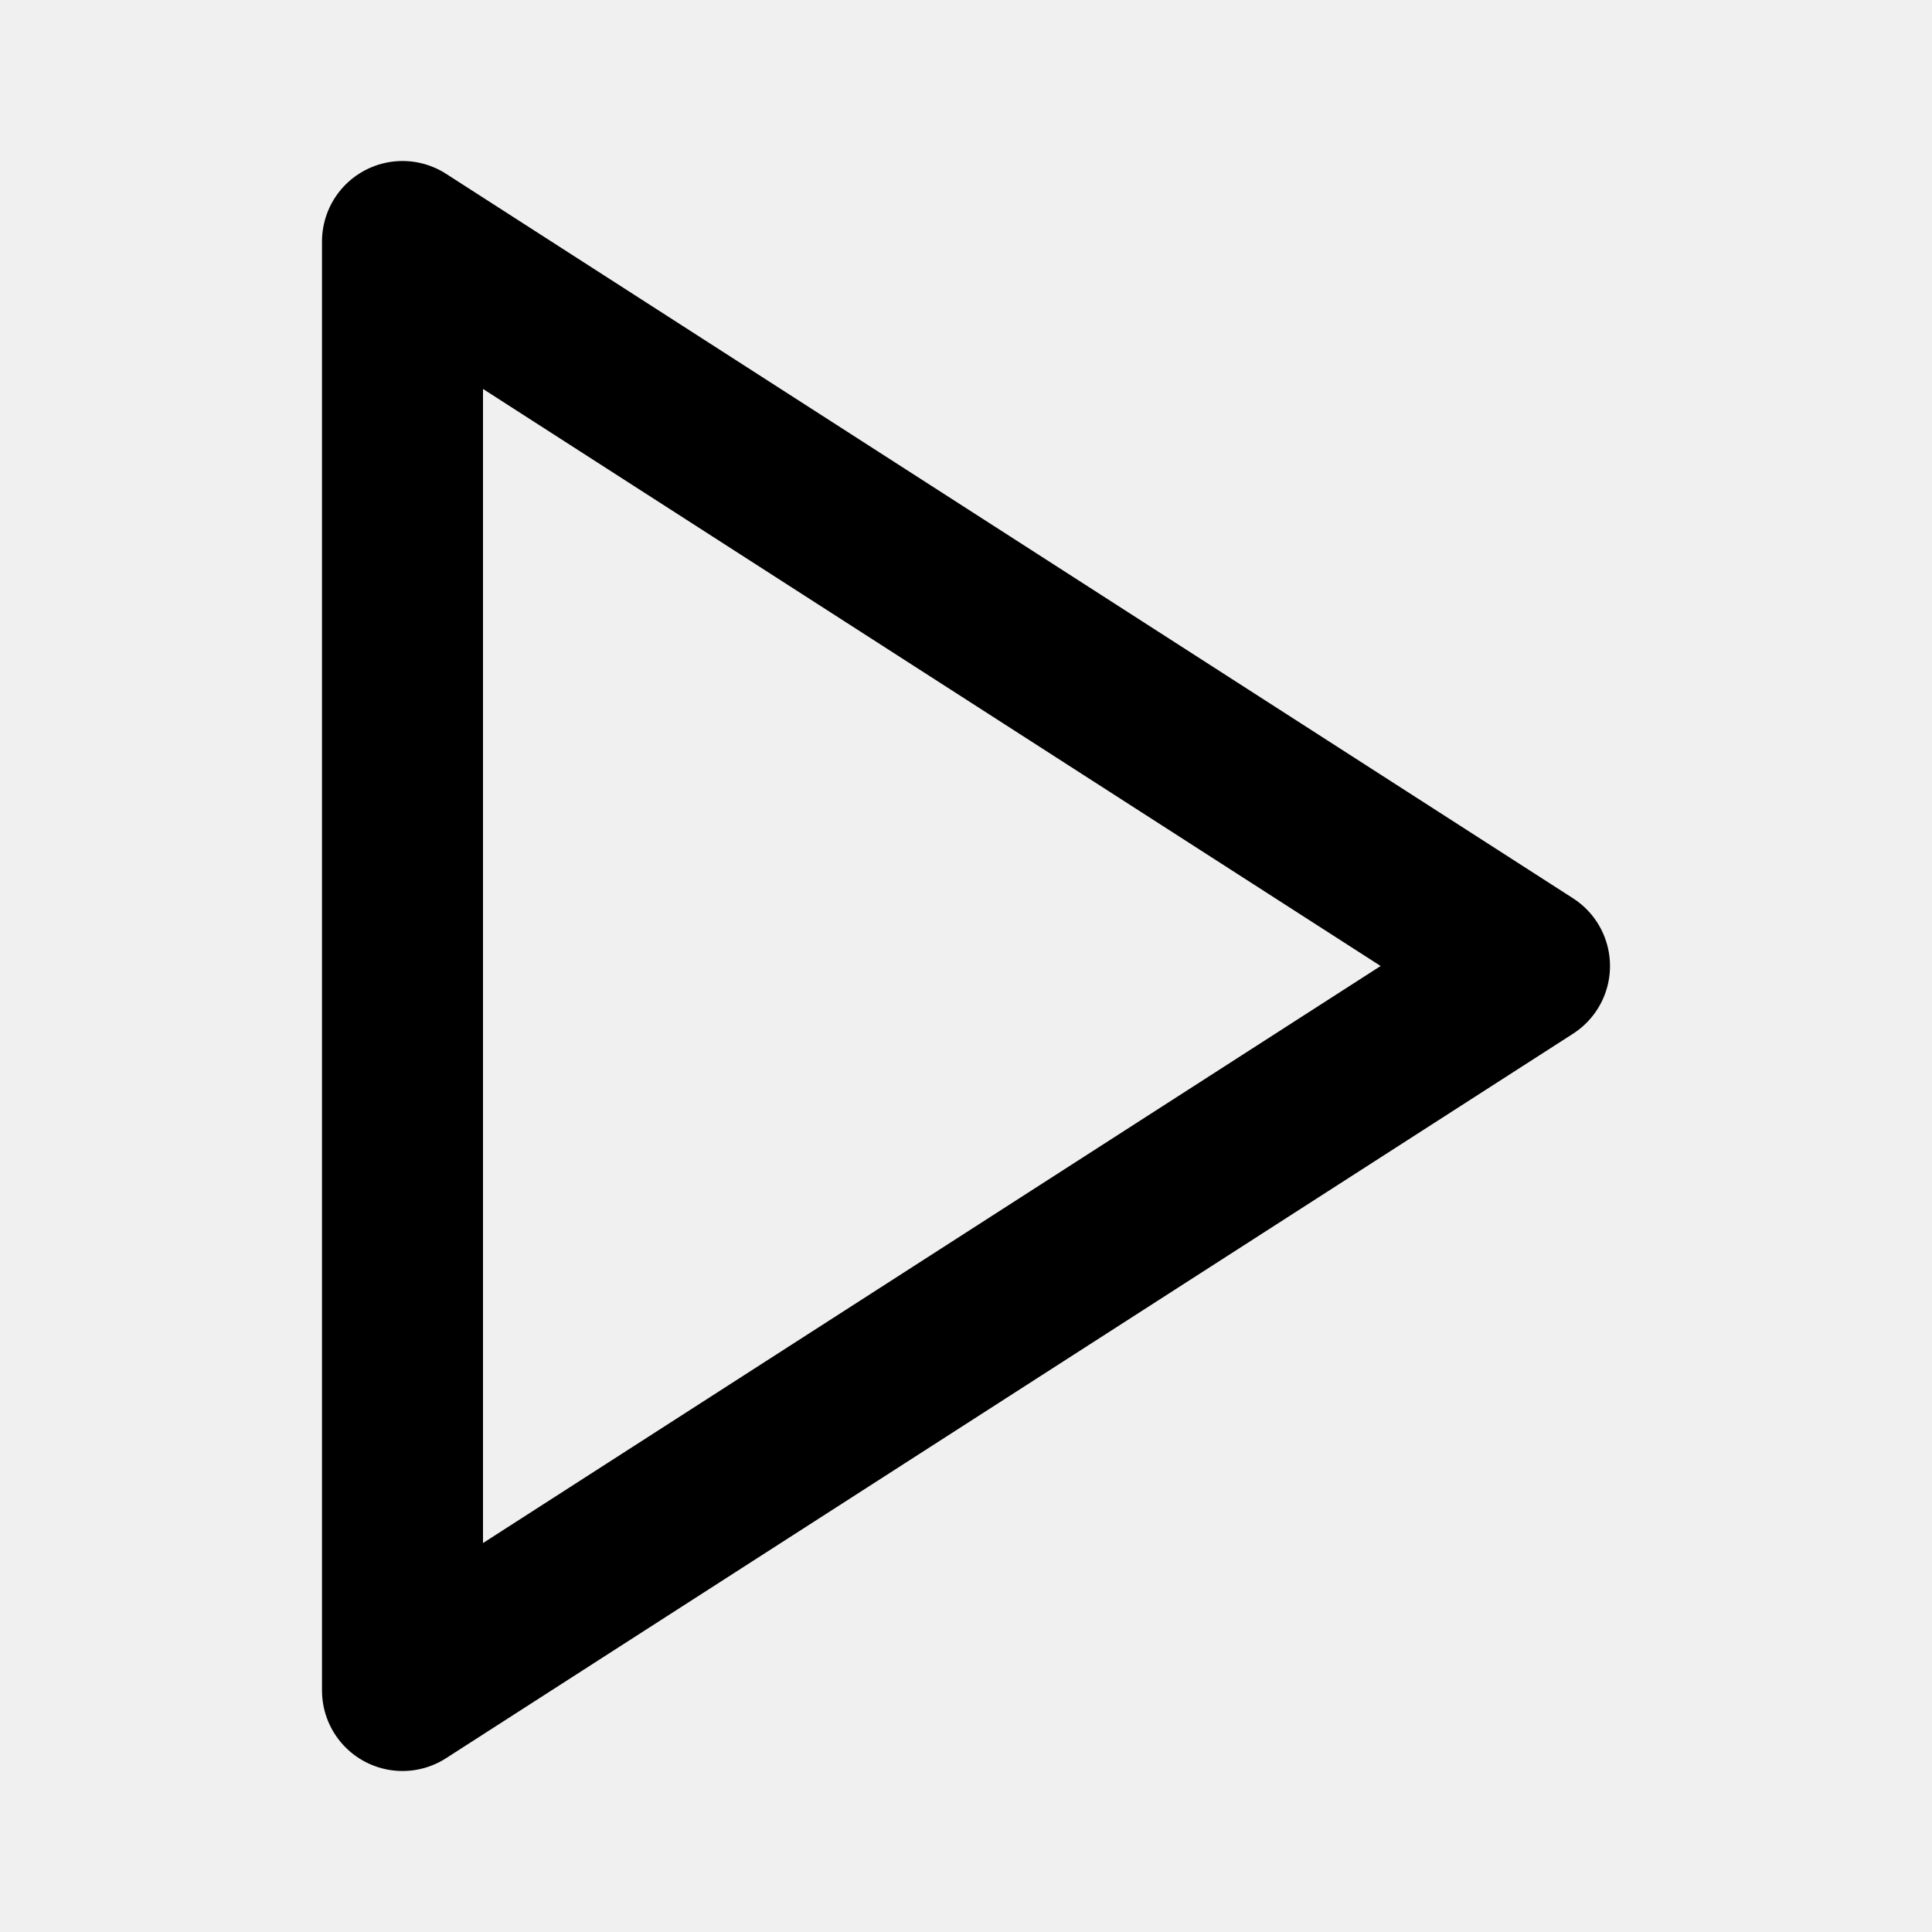
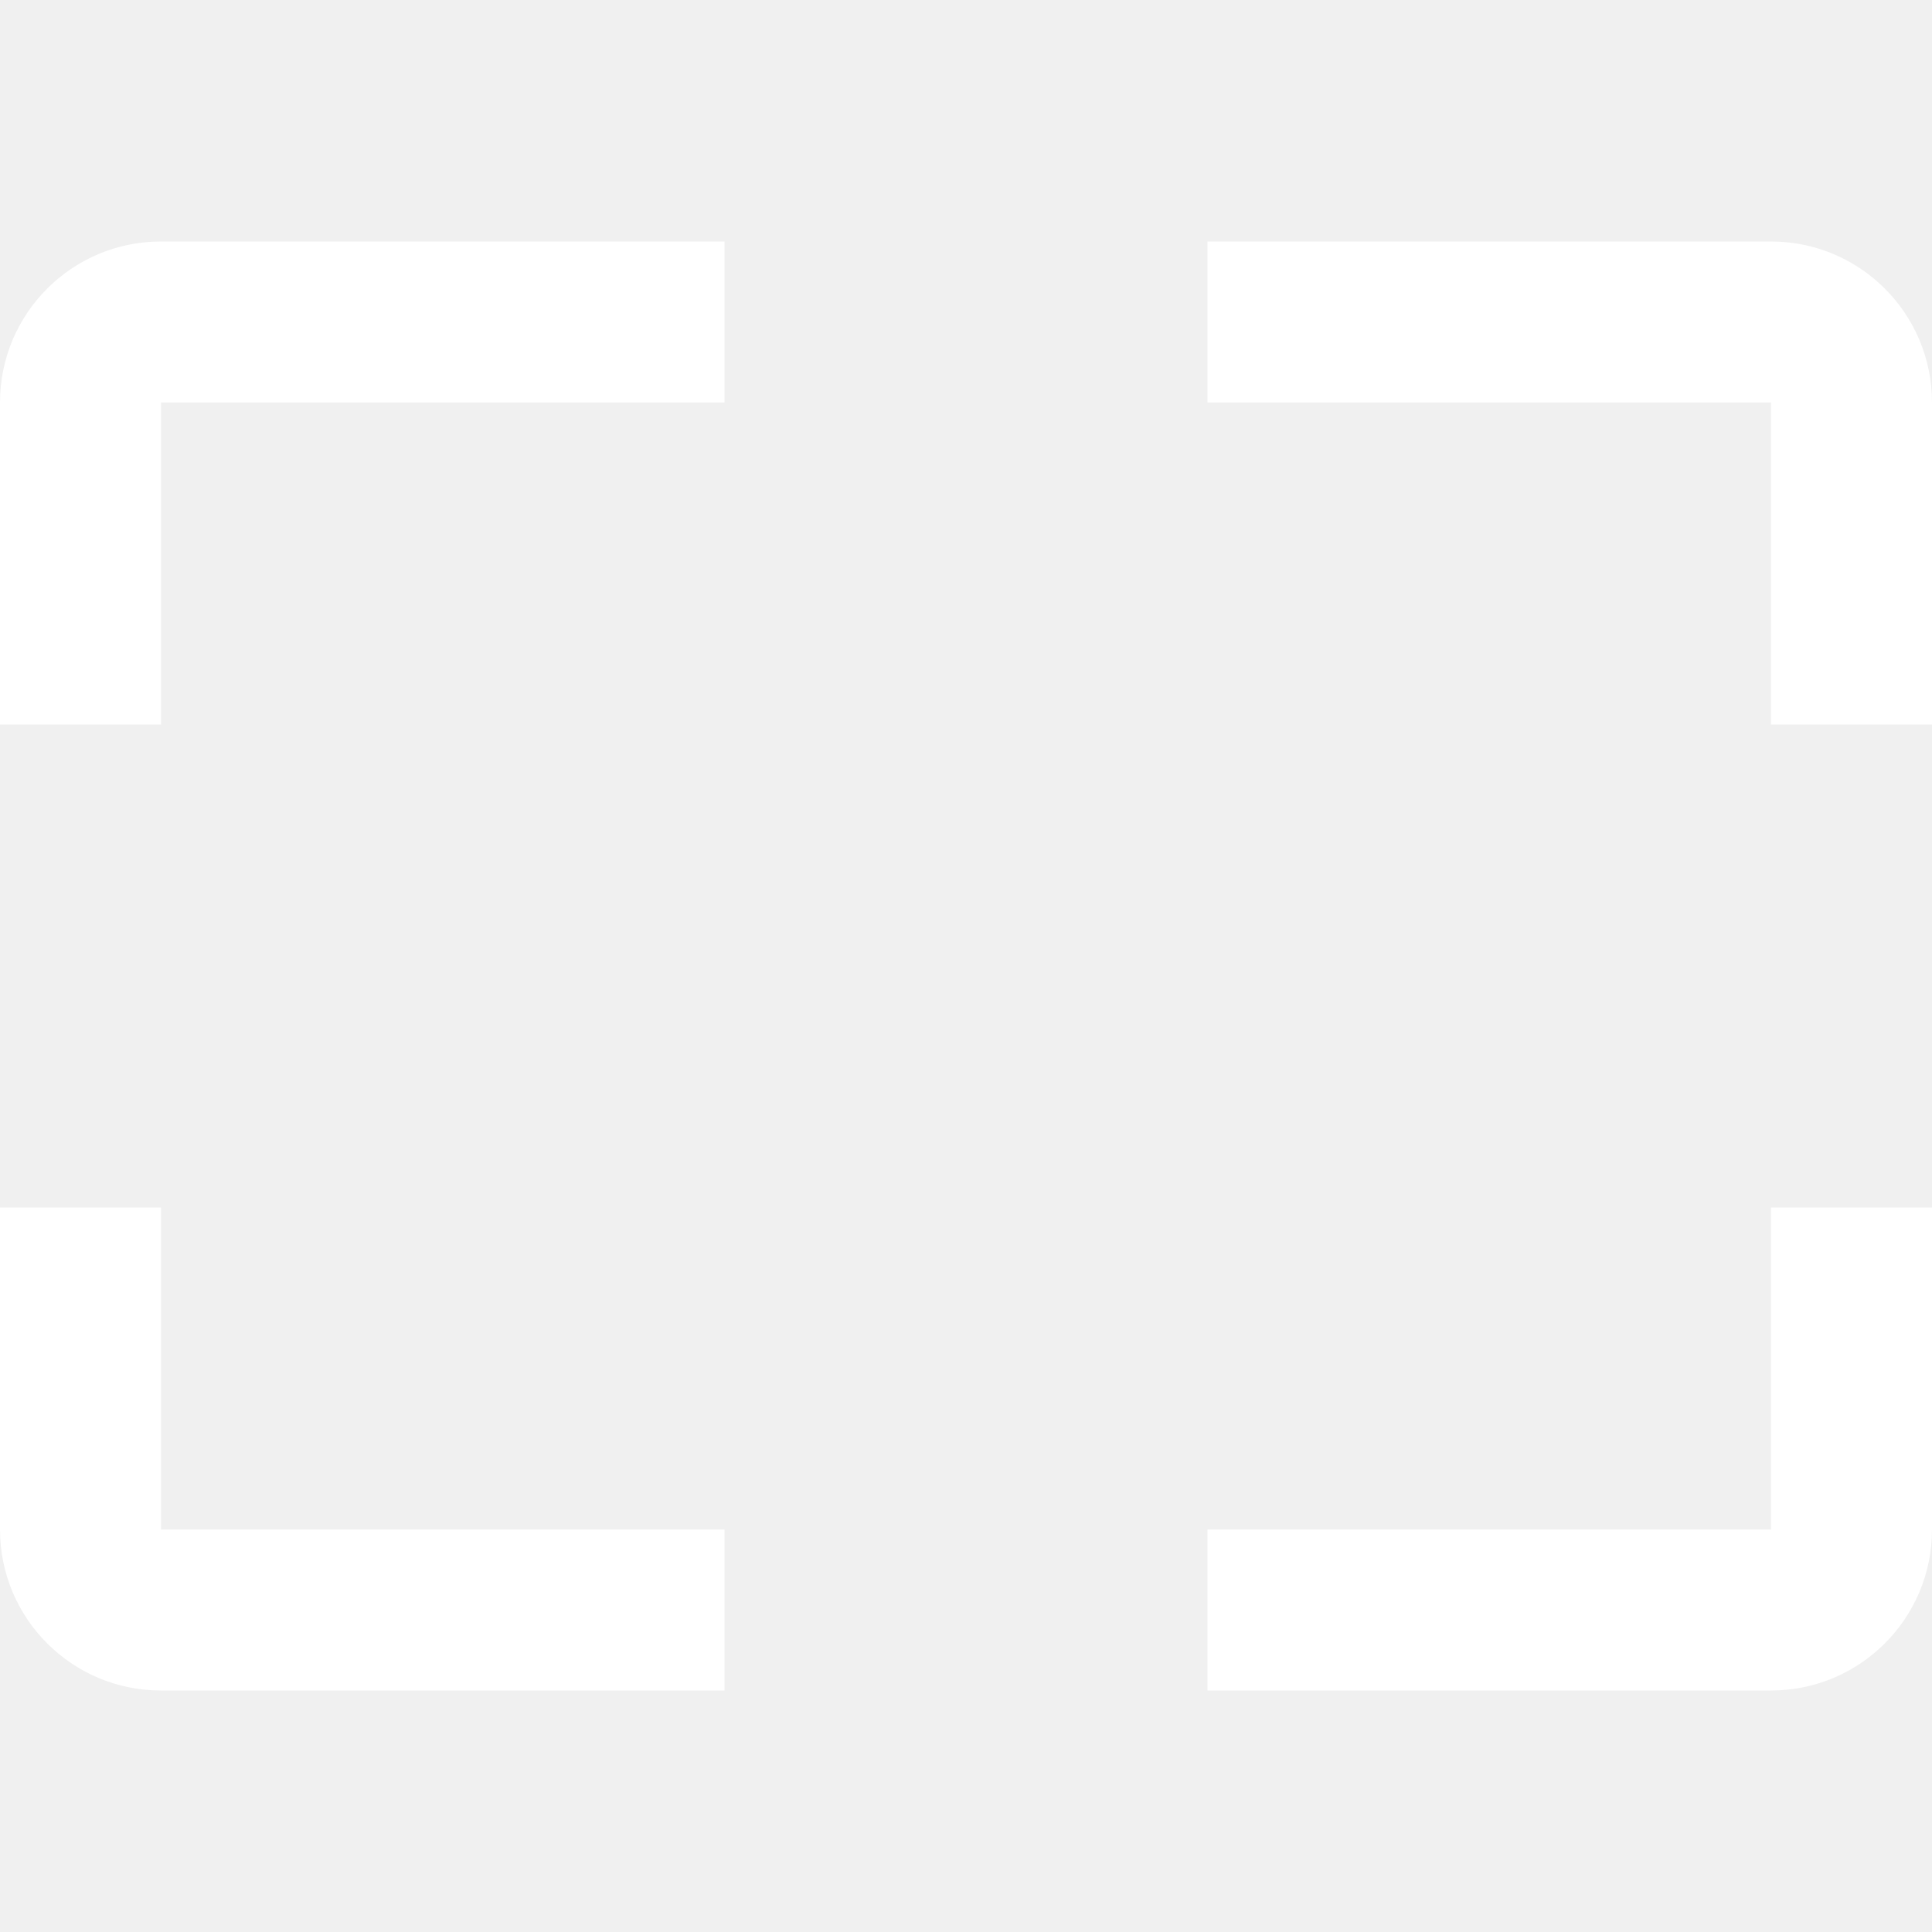
- <svg xmlns="http://www.w3.org/2000/svg" width="24" height="24" viewBox="0 0 24 24" fill="none" stroke="currentColor" stroke-width="2" stroke-linecap="round" stroke-linejoin="round" class="feather feather-play">
-   <polygon points="5 3 19 12 5 21 5 3" />
+ <svg xmlns="http://www.w3.org/2000/svg" width="24" height="24" viewBox="0 0 24 24" fill="none" data-name="FullscreenEnter" data-uia="control-fullscreen-enter">
+   <path fill-rule="evenodd" clip-rule="evenodd" d="M0 5C0 3.895 0.895 3 2 3H9V5H2V9H0V5ZM22 5H15V3H22C23.105 3 24 3.895 24 5V9H22V5ZM2 15V19H9V21H2C0.895 21 0 20.105 0 19V15H2ZM22 19V15H24V19C24 20.105 23.105 21 22 21H15V19H22Z" fill="white" />
</svg>
